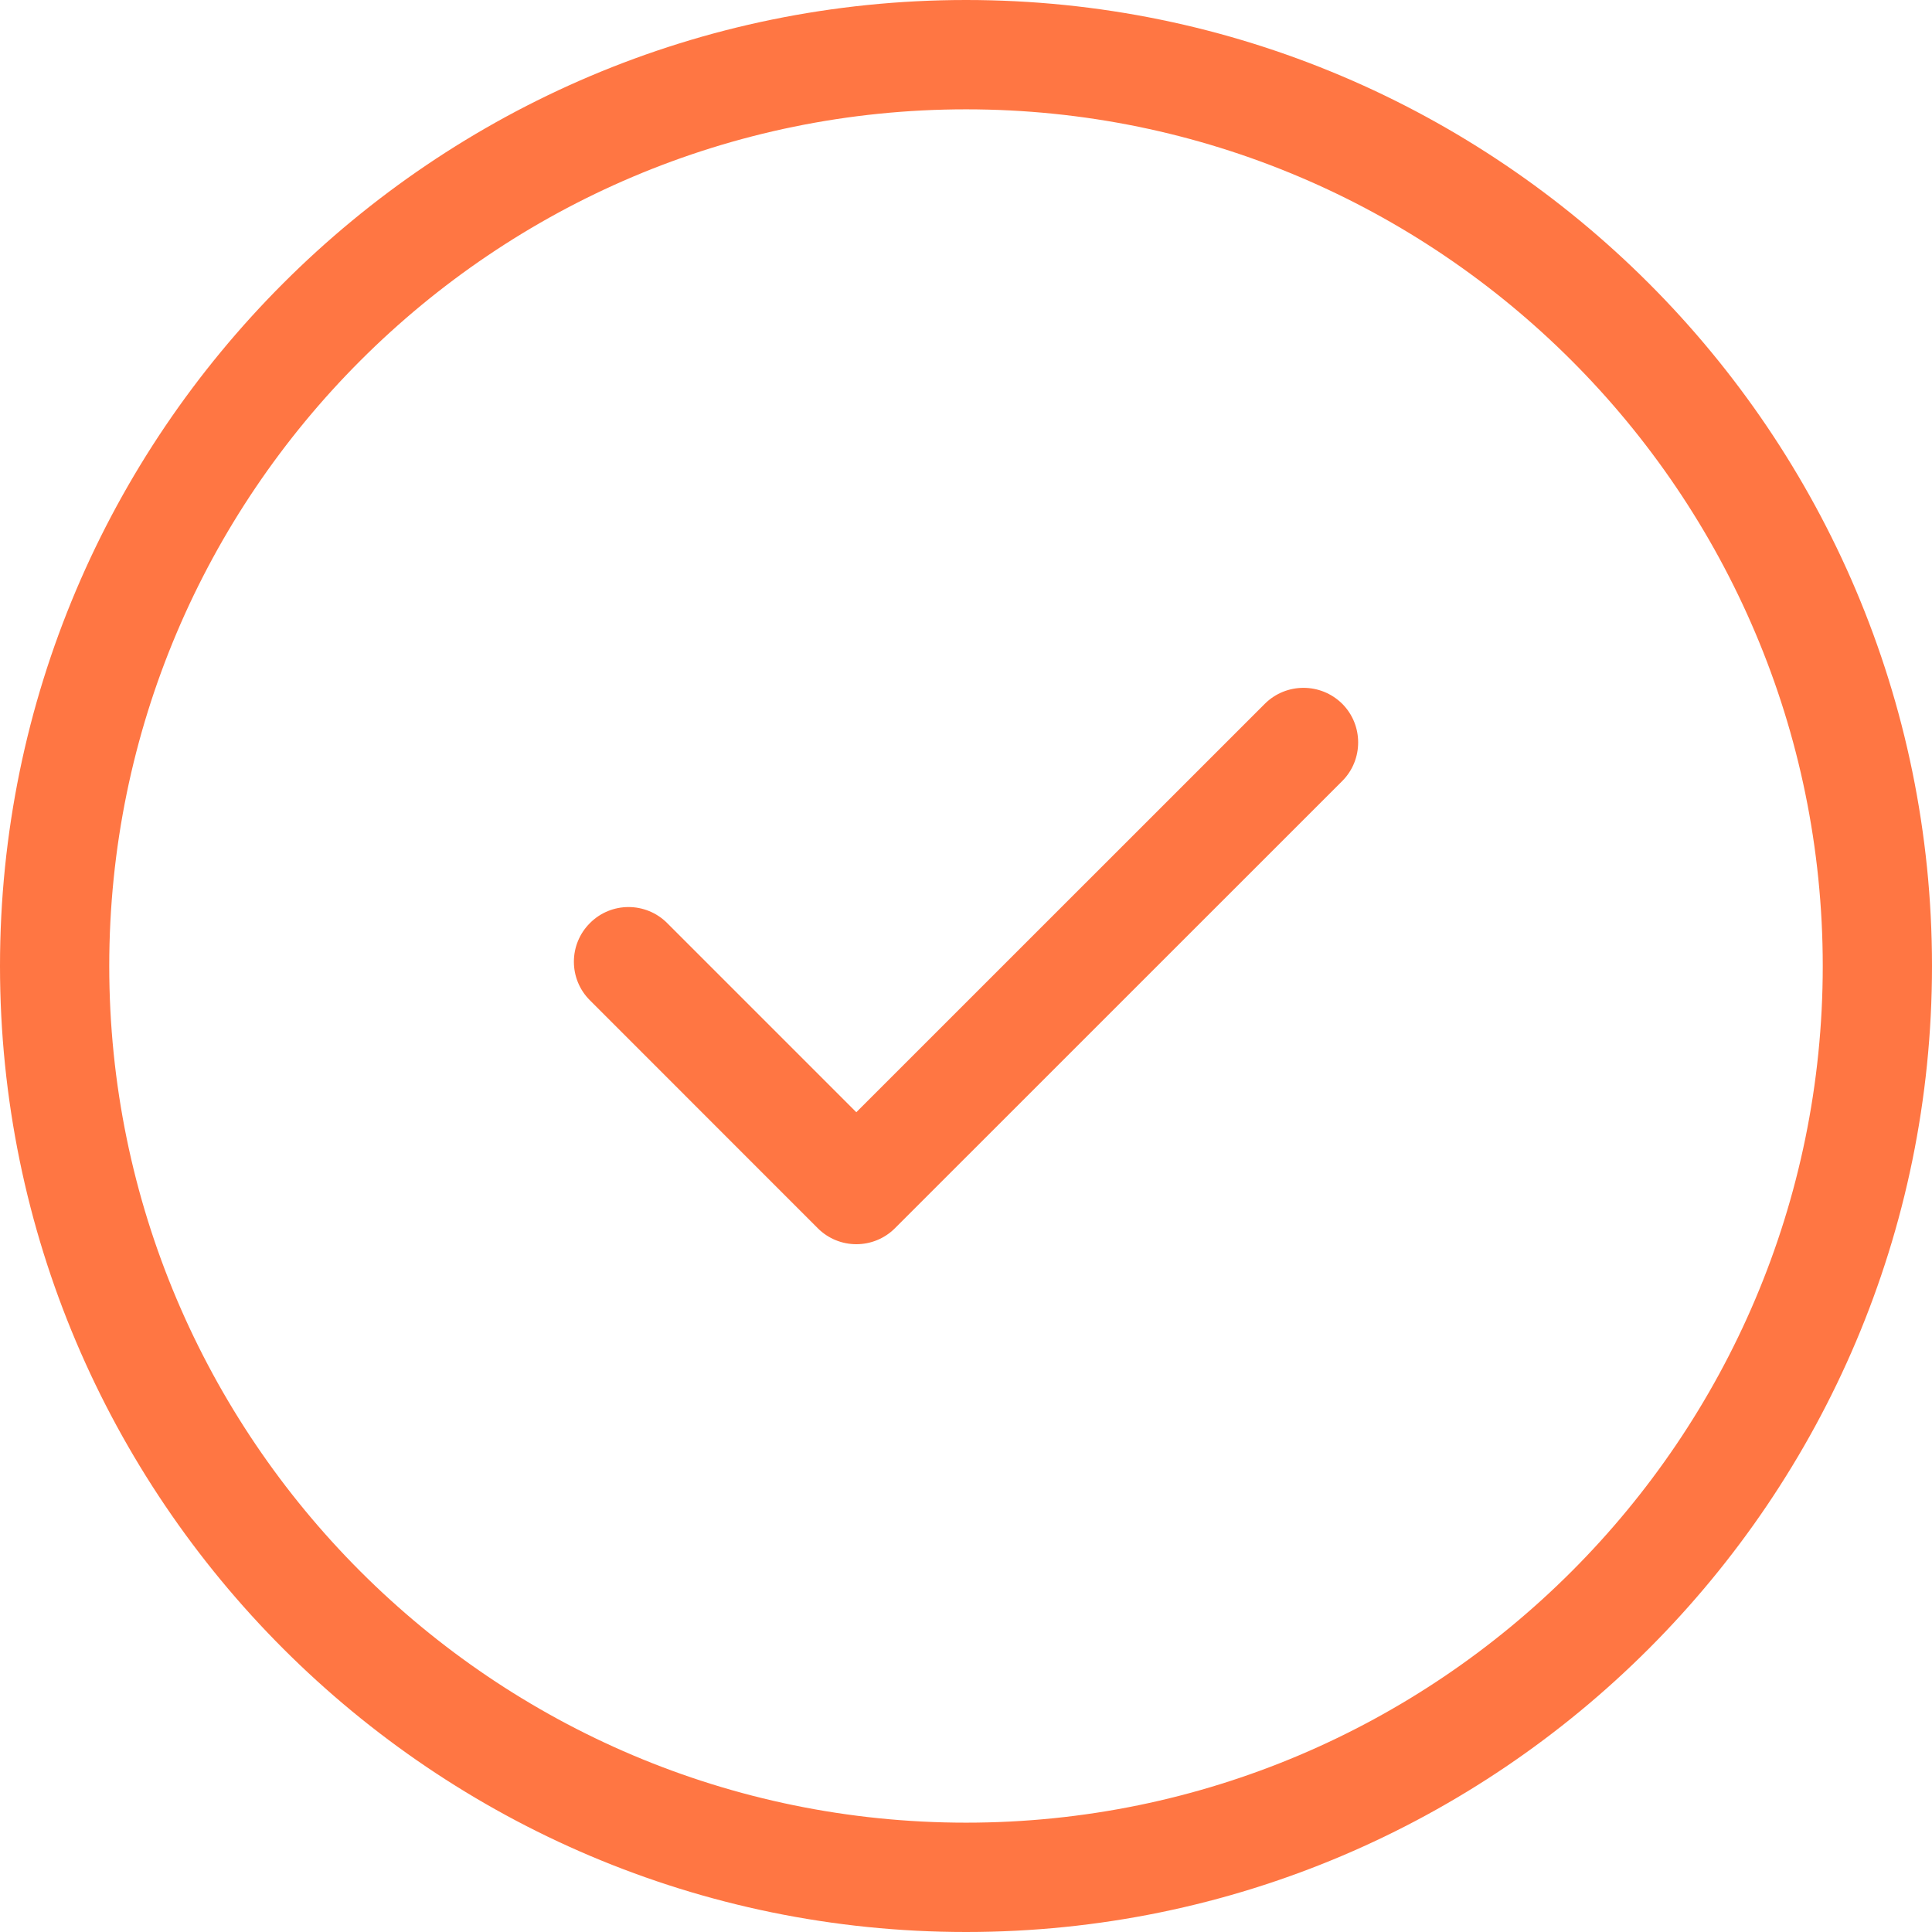
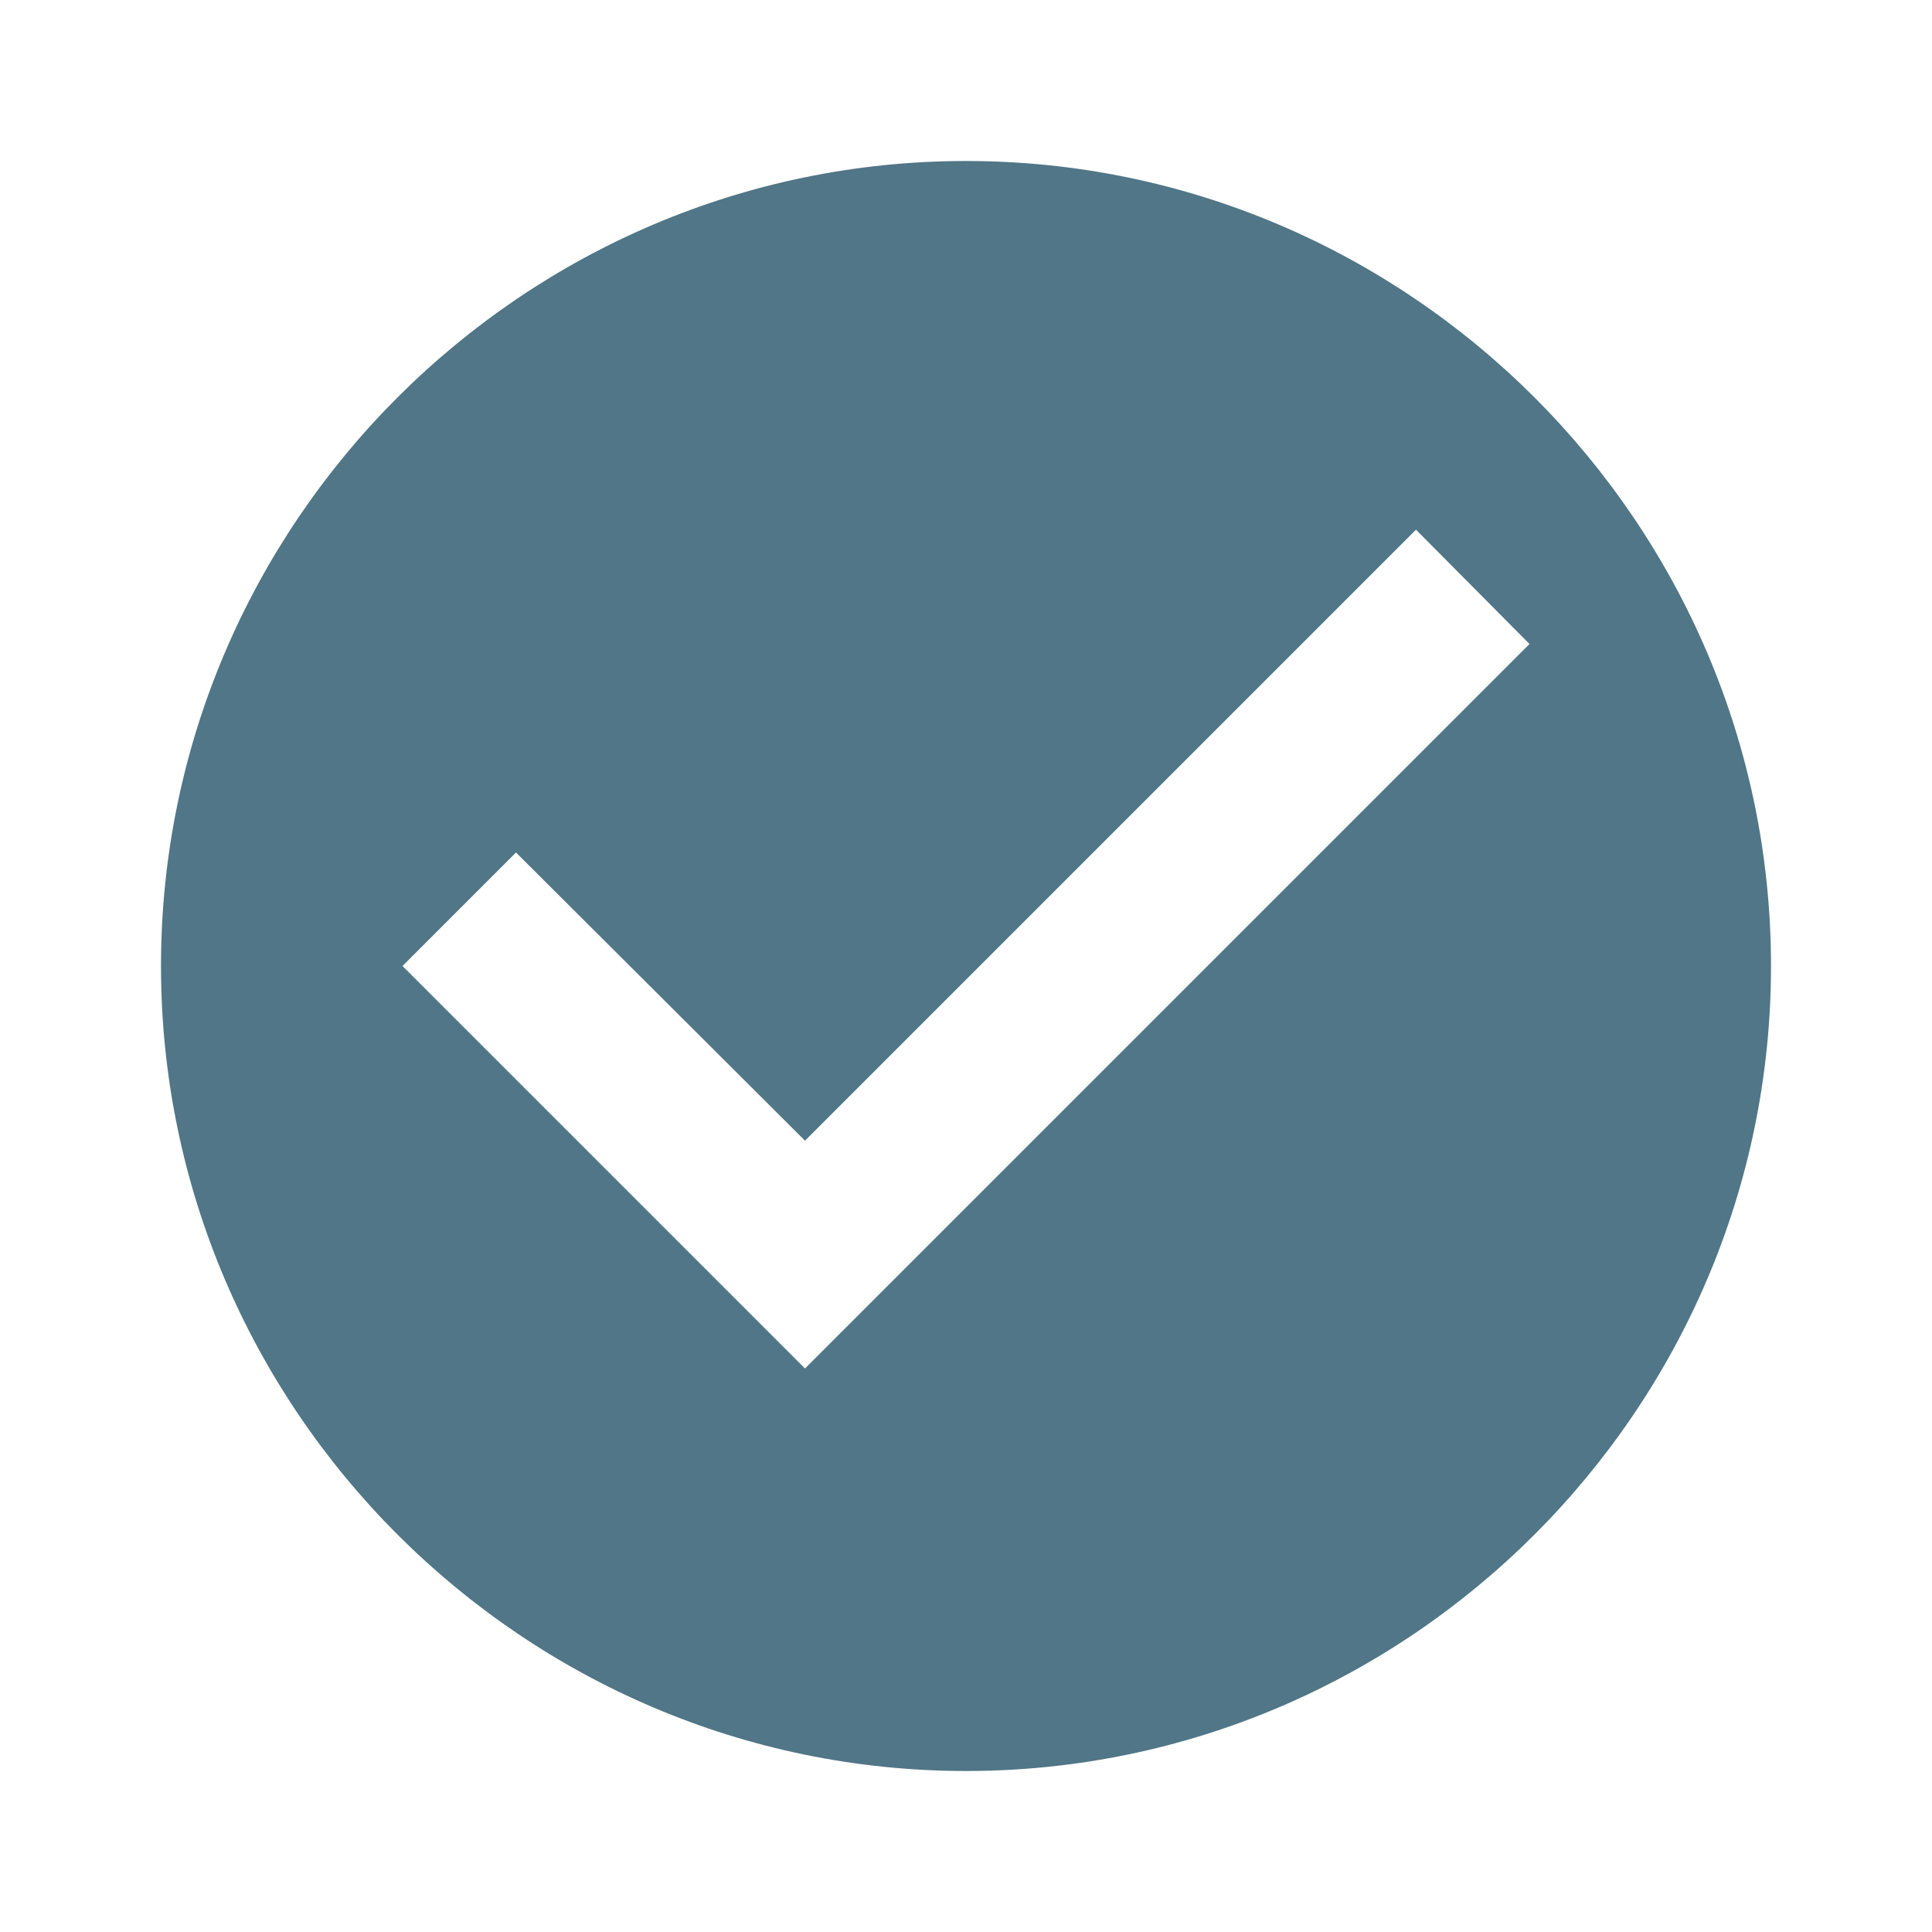
- <svg xmlns="http://www.w3.org/2000/svg" width="22" height="22" viewBox="0 0 22 22" fill="none">
-   <path fill-rule="evenodd" clip-rule="evenodd" d="M20.756 11C20.756 5.62 16.379 1.245 11.001 1.245C5.621 1.245 1.244 5.62 1.244 11C1.244 16.38 5.621 20.755 11.001 20.755C16.379 20.755 20.756 16.38 20.756 11ZM22 11C22 17.066 17.065 22 11.001 22C4.935 22 0 17.066 0 11C0 4.934 4.935 0 11.001 0C17.065 0 22 4.934 22 11ZM15.284 8.014C15.526 8.256 15.526 8.652 15.284 8.894L10.191 13.986C10.07 14.107 9.911 14.168 9.751 14.168C9.592 14.168 9.433 14.107 9.312 13.986L6.718 11.391C6.474 11.149 6.474 10.754 6.718 10.511C6.96 10.268 7.354 10.268 7.597 10.511L9.751 12.665L14.403 8.014C14.646 7.772 15.04 7.772 15.284 8.014Z" fill="#FF7643" />
+ <svg xmlns="http://www.w3.org/2000/svg" width="24" height="24" viewBox="0 0 24 24" fill="none">
+   <path d="M12 2C6.5 2 2 6.5 2 12C2 17.5 6.5 22 12 22C17.5 22 22 17.5 22 12C22 6.5 17.5 2 12 2ZM10 17L5 12L6.41 10.59L10 14.17L17.59 6.58L19 8L10 17Z" fill="#507687" />
</svg>
